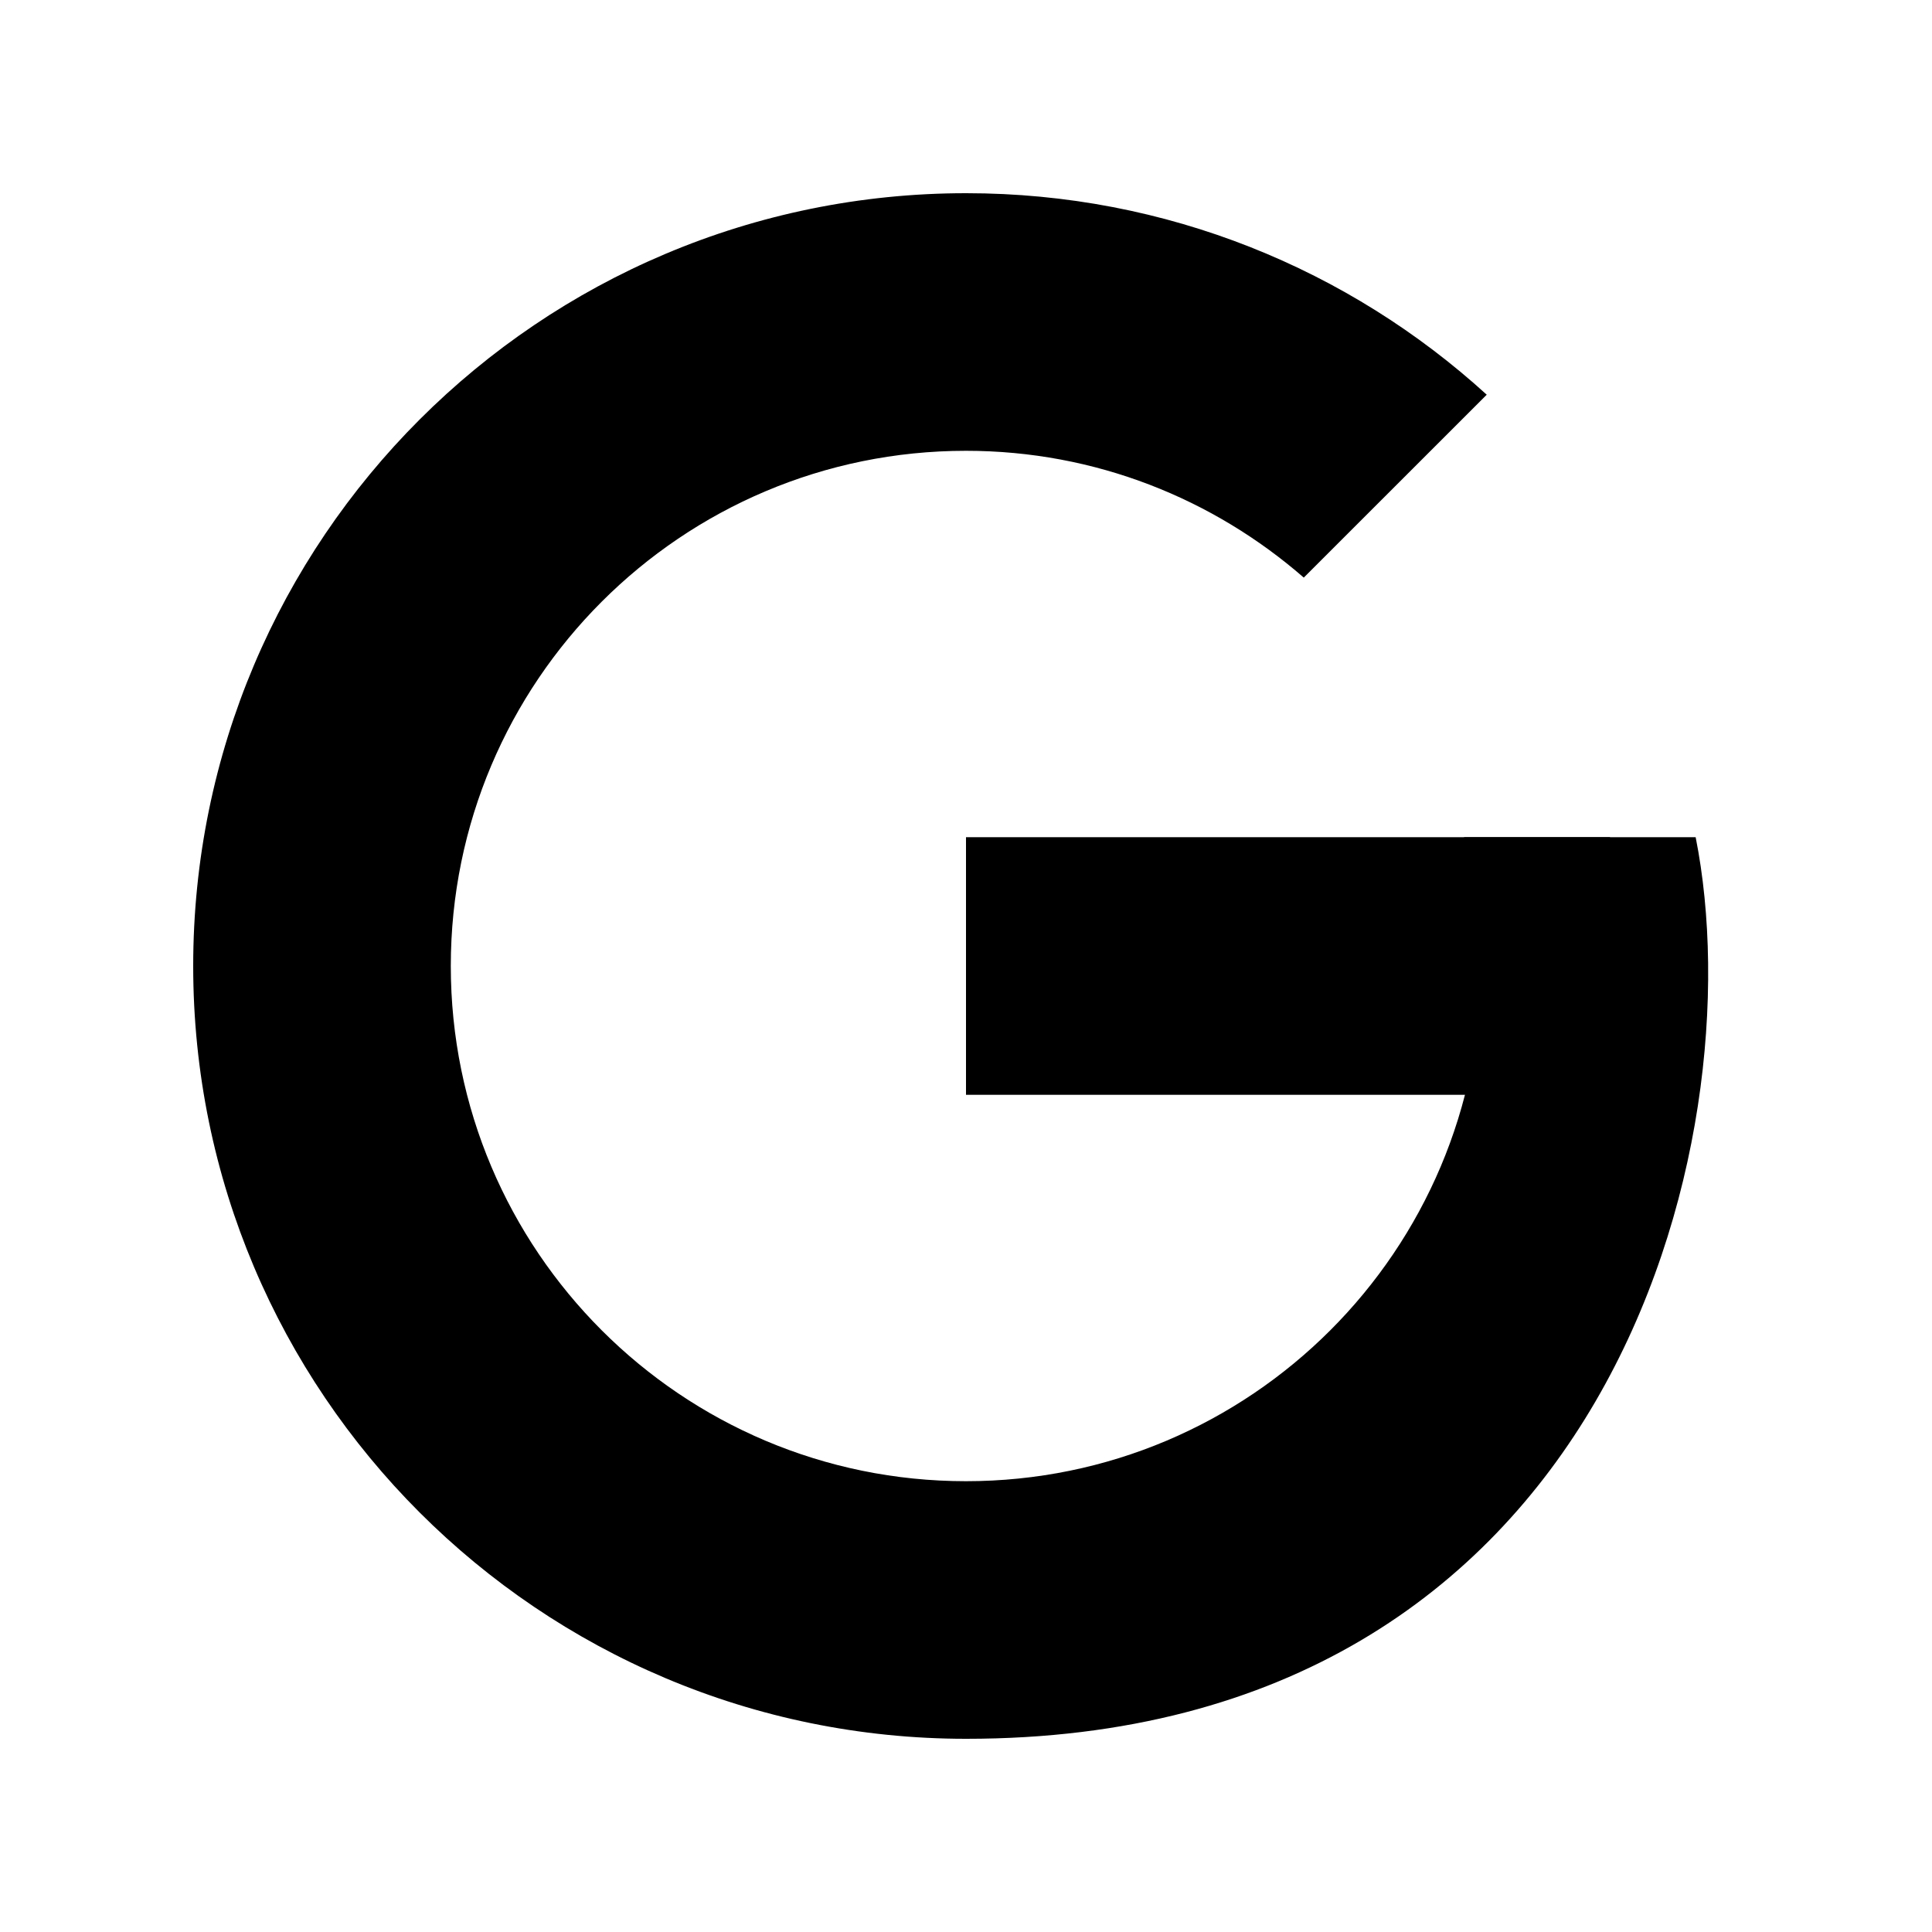
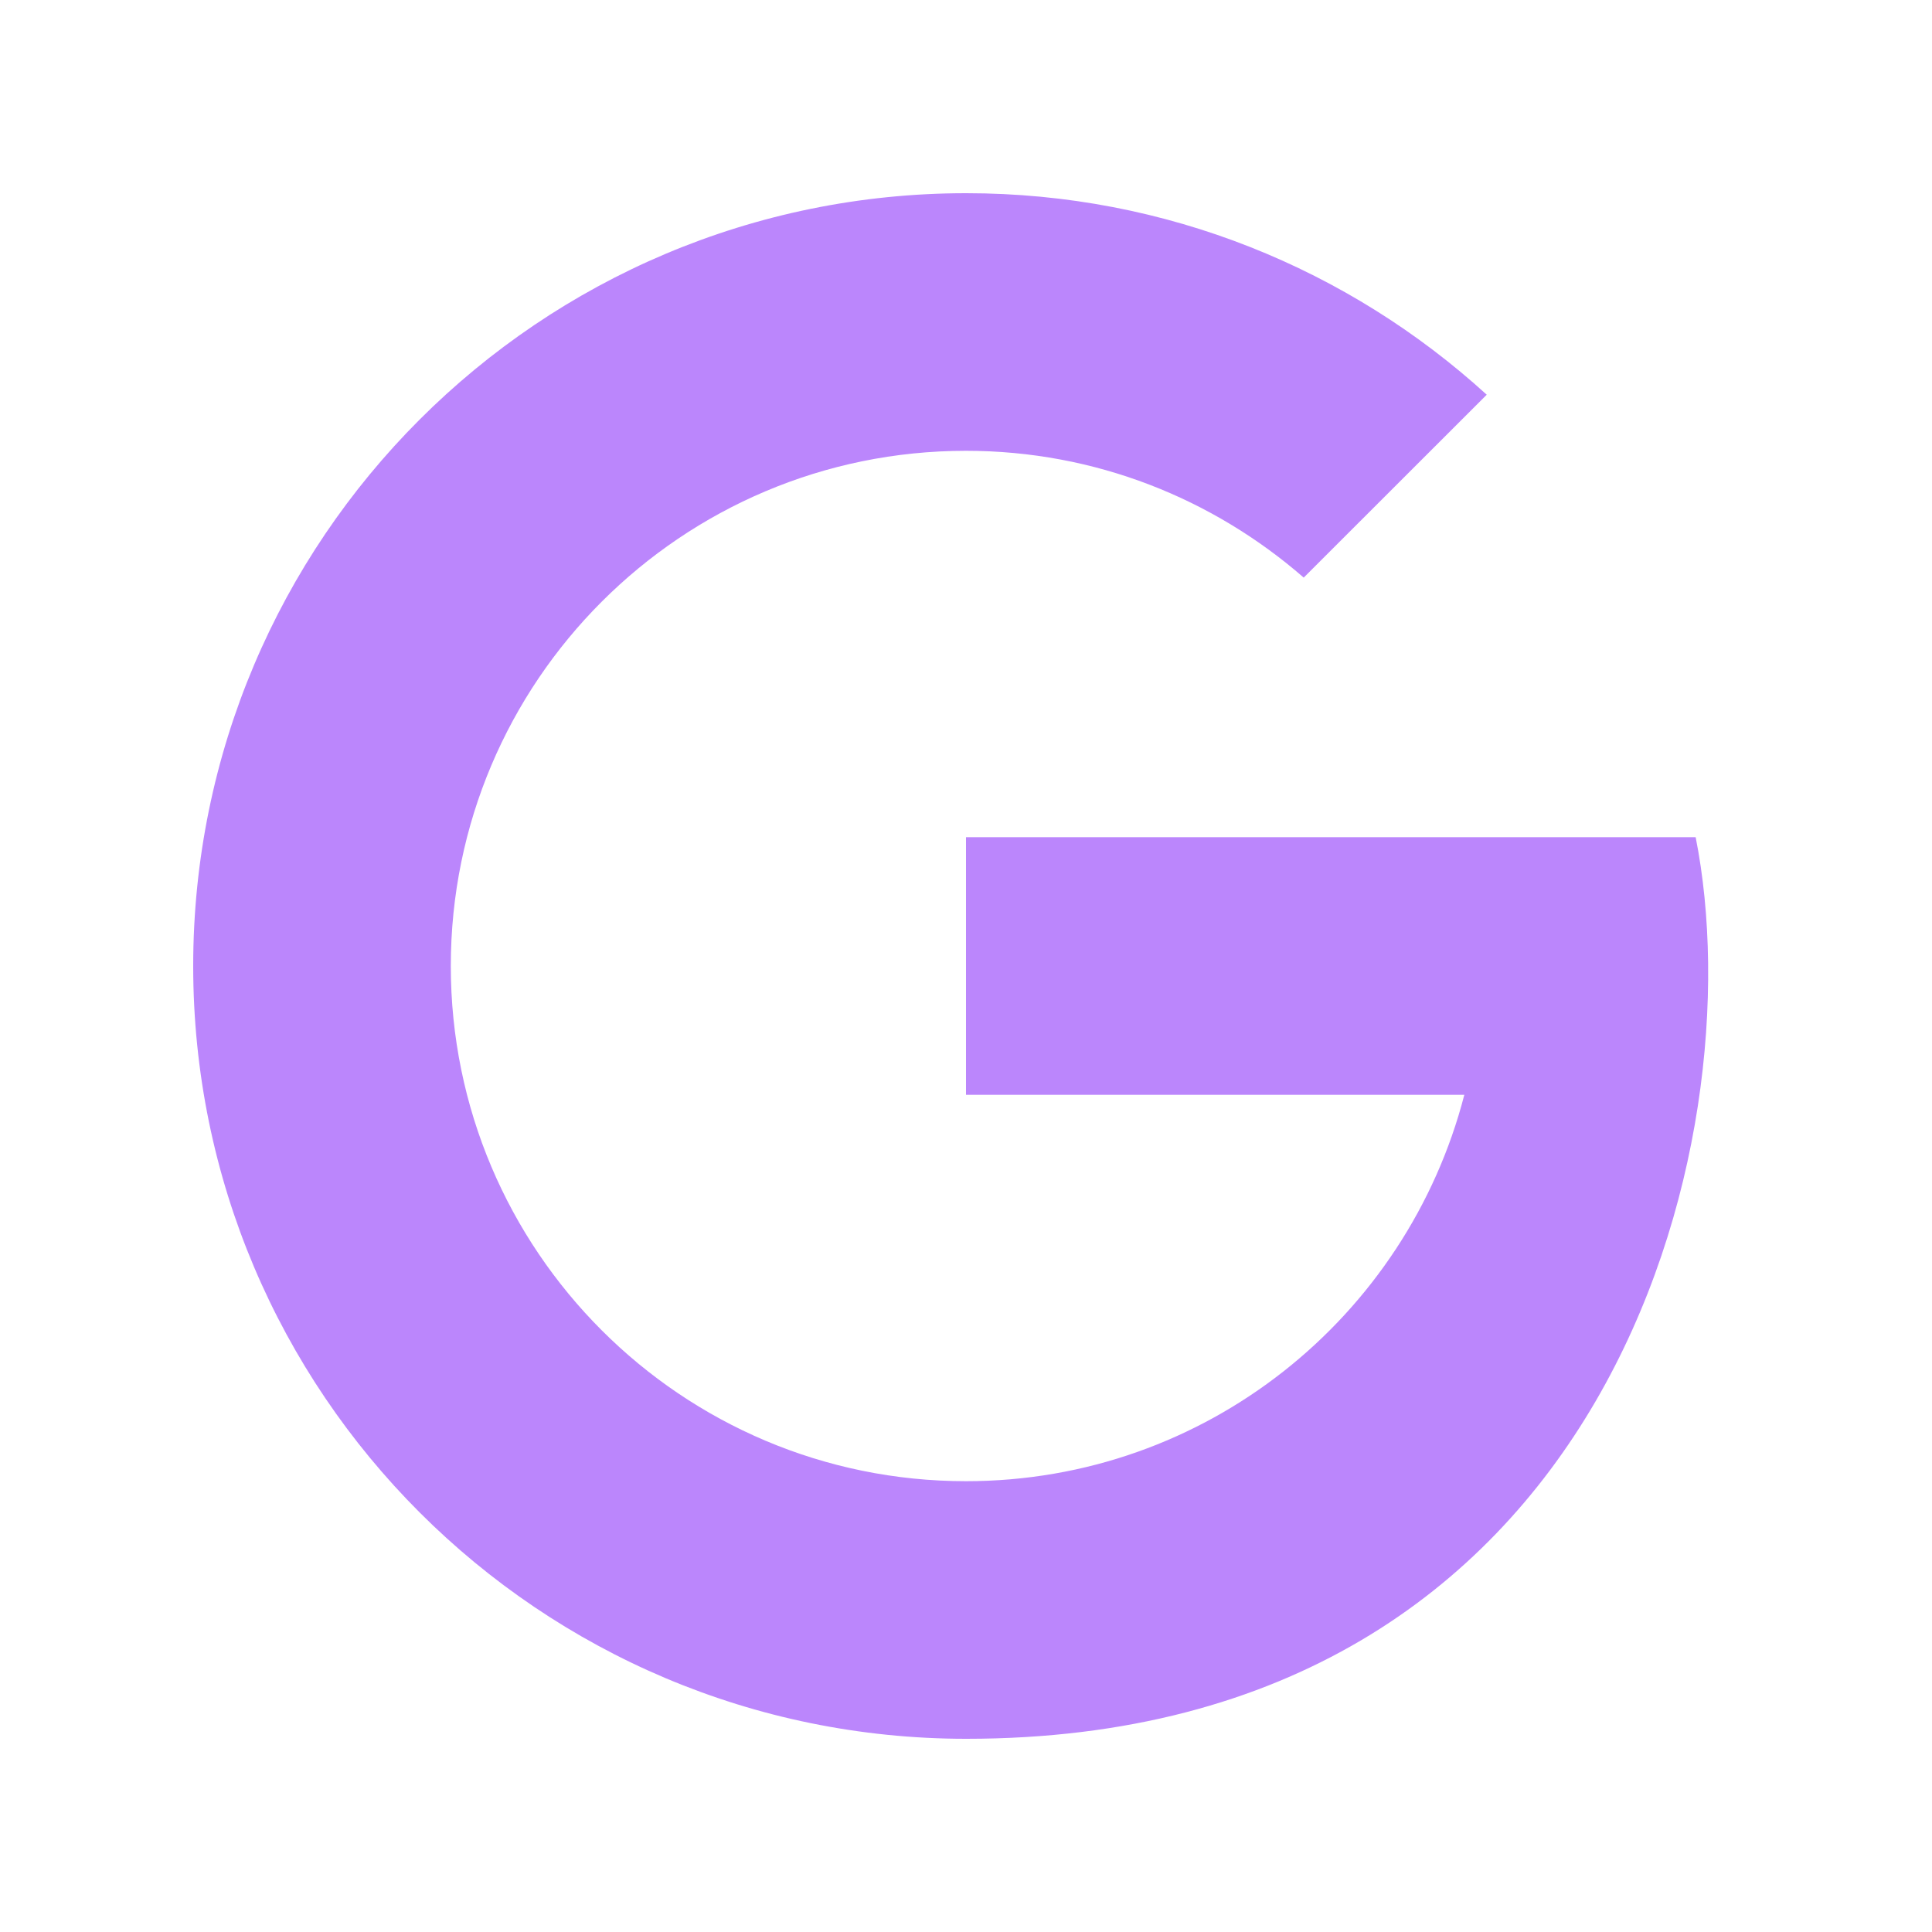
- <svg xmlns="http://www.w3.org/2000/svg" viewBox="0 0 30 30" width="50px" height="50px">
-   <g id="Layer_1">
-     <rect x="15" y="13" width="10" height="4" />
-     <path d="M22.733,13C22.899,13.641,23,14.307,23,15c0,4.418-3.582,8-8,8s-8-3.582-8-8s3.582-8,8-8c2.009,0,3.84,0.746,5.245,1.969l2.841-2.84C20.952,4.185,18.116,3,15.003,3C8.374,3,3,8.373,3,15s5.374,12,12.003,12c10.01,0,12.266-9.293,11.327-14H22.733z" />
+ <svg xmlns="http://www.w3.org/2000/svg" viewBox="0,0,256,256" width="50px" height="50px" fill-rule="nonzero">
+   <g fill="#bb86fc" fill-rule="nonzero" stroke="none" stroke-width="1" stroke-linecap="butt" stroke-linejoin="miter" stroke-miterlimit="10" stroke-dasharray="" stroke-dashoffset="0" font-family="none" font-weight="none" font-size="none" text-anchor="none" style="mix-blend-mode: normal">
+     <g transform="scale(8.53333,8.53333)">
+       <path d="M15.004,3c-6.629,0 -12.004,5.373 -12.004,12c0,6.627 5.375,12 12.004,12c10.01,0 12.265,-9.293 11.326,-14h-1.33h-2.268h-7.732v4h7.738c-0.89,3.448 -4.012,6 -7.738,6c-4.418,0 -8,-3.582 -8,-8c0,-4.418 3.582,-8 8,-8c2.009,0 3.839,0.746 5.244,1.969l2.842,-2.84c-2.134,-1.944 -4.969,-3.129 -8.082,-3.129z" />
+     </g>
  </g>
</svg>
